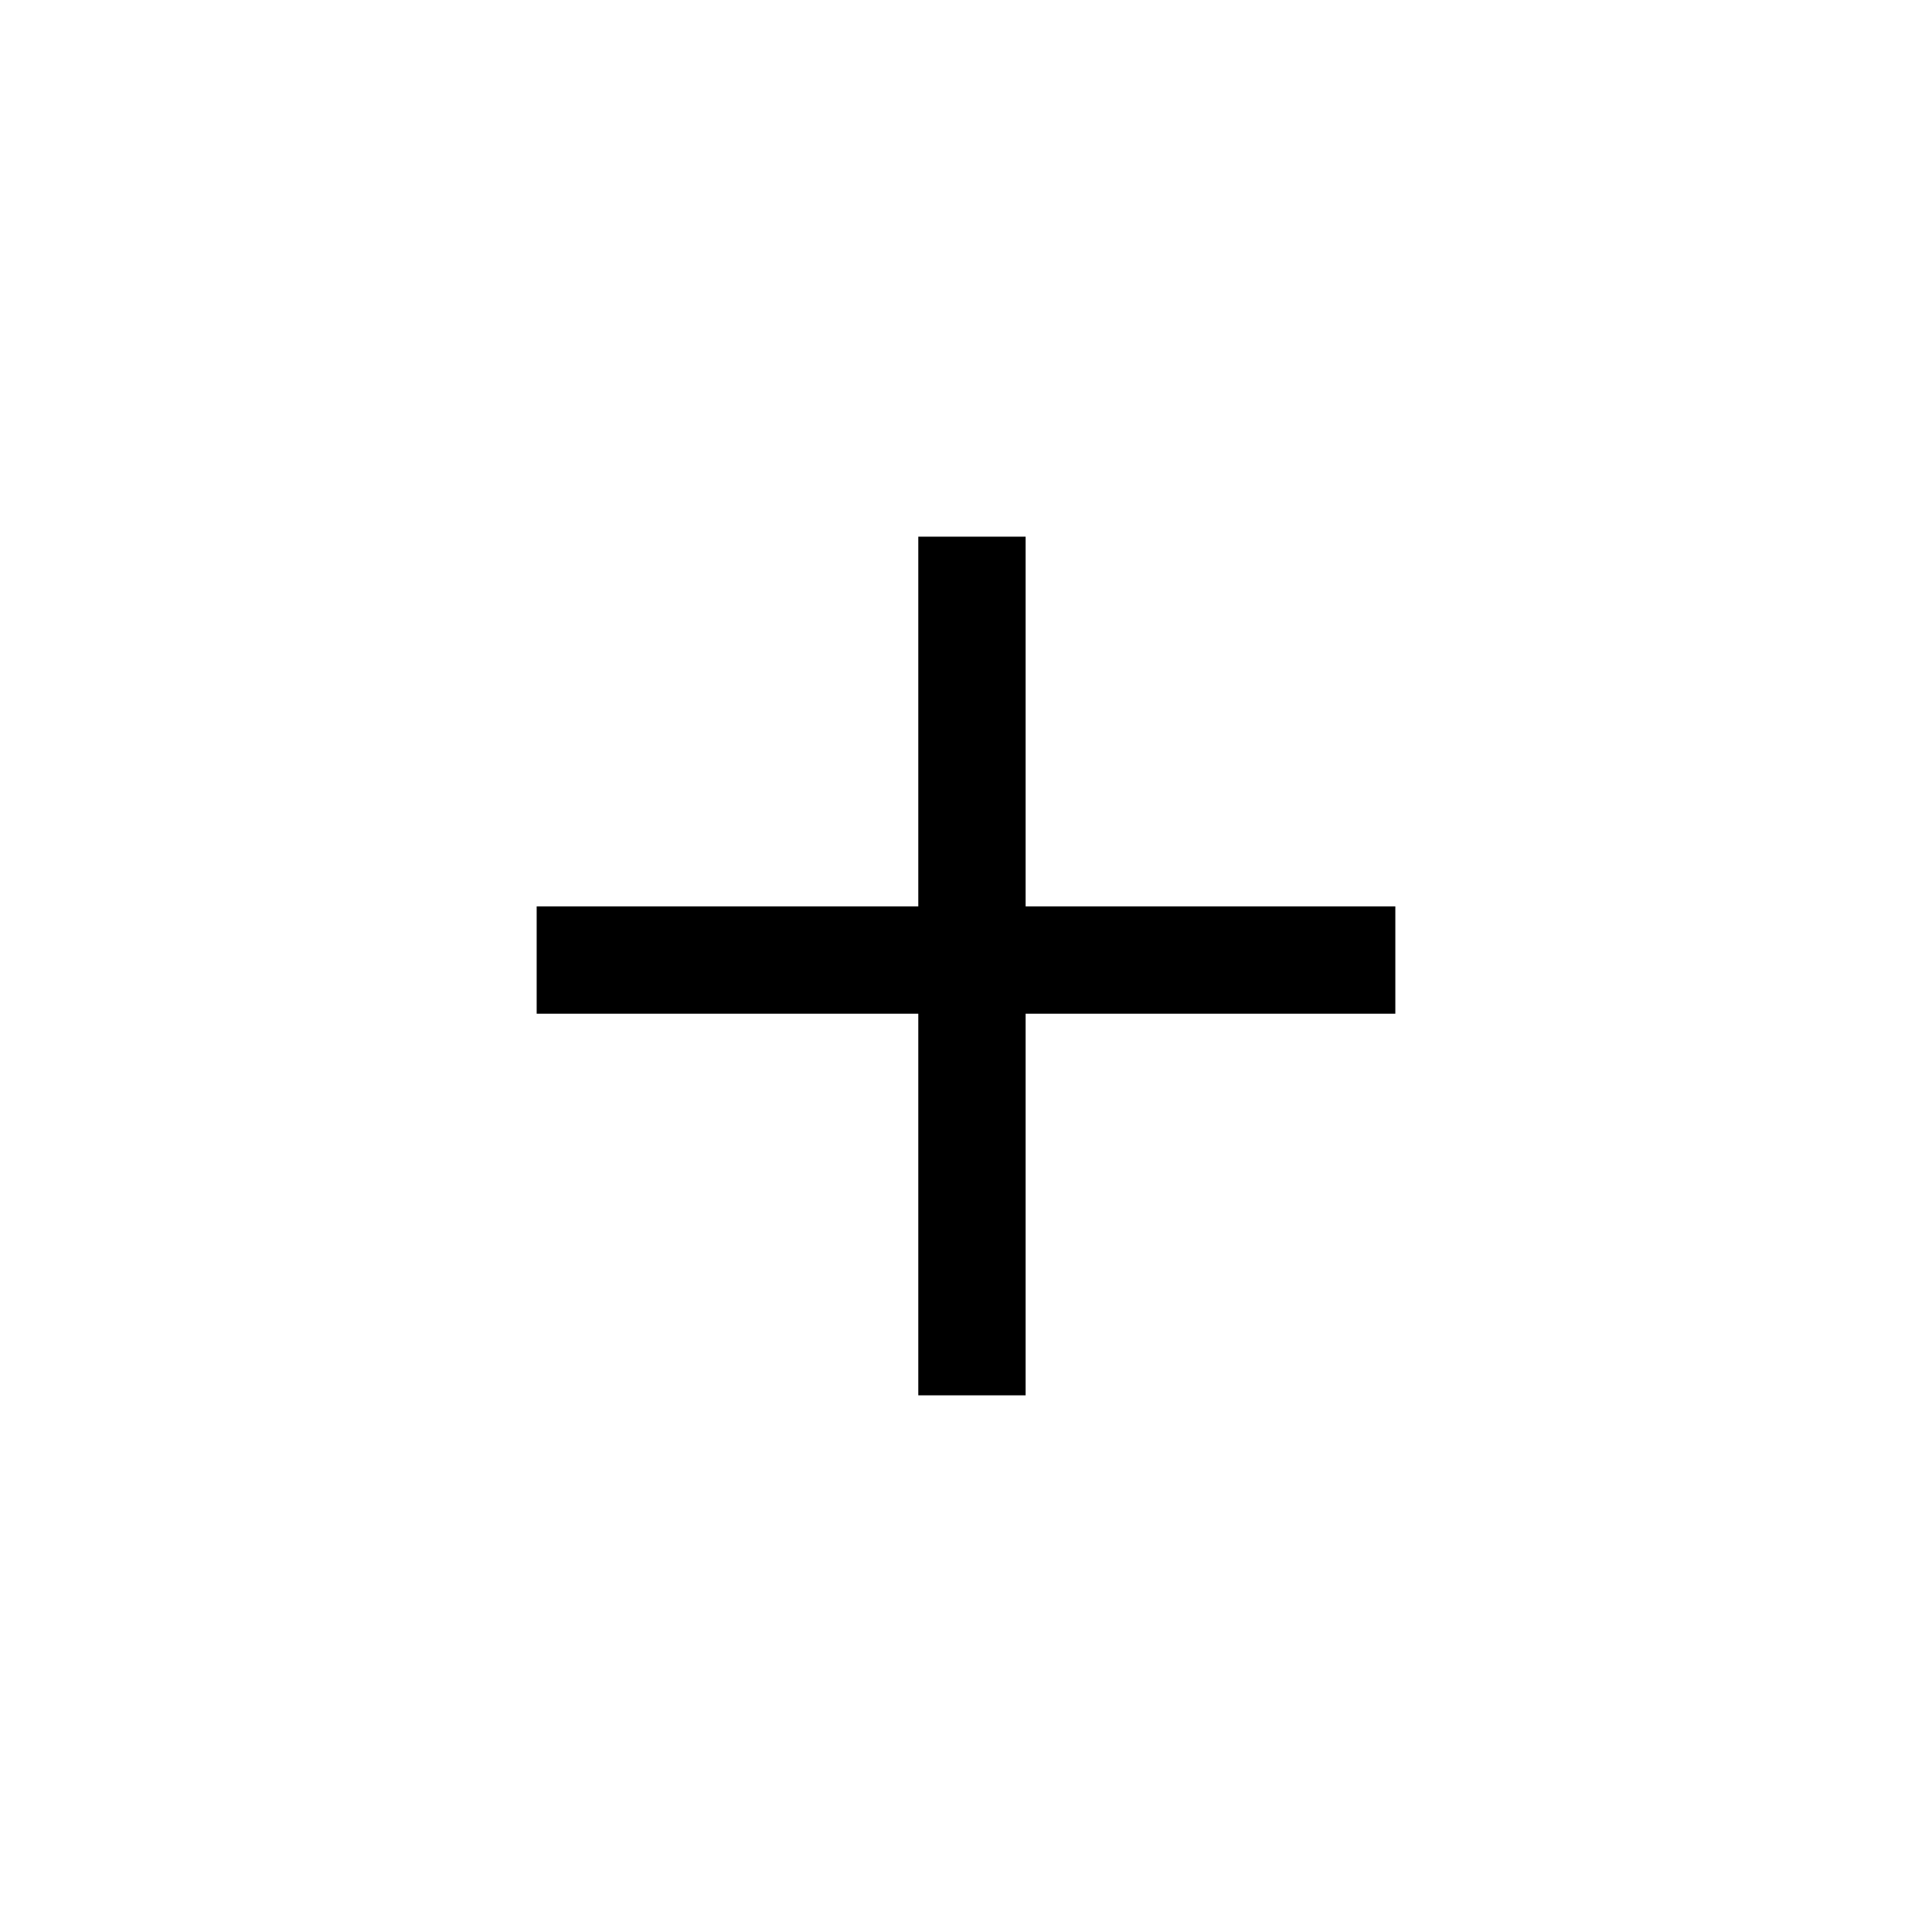
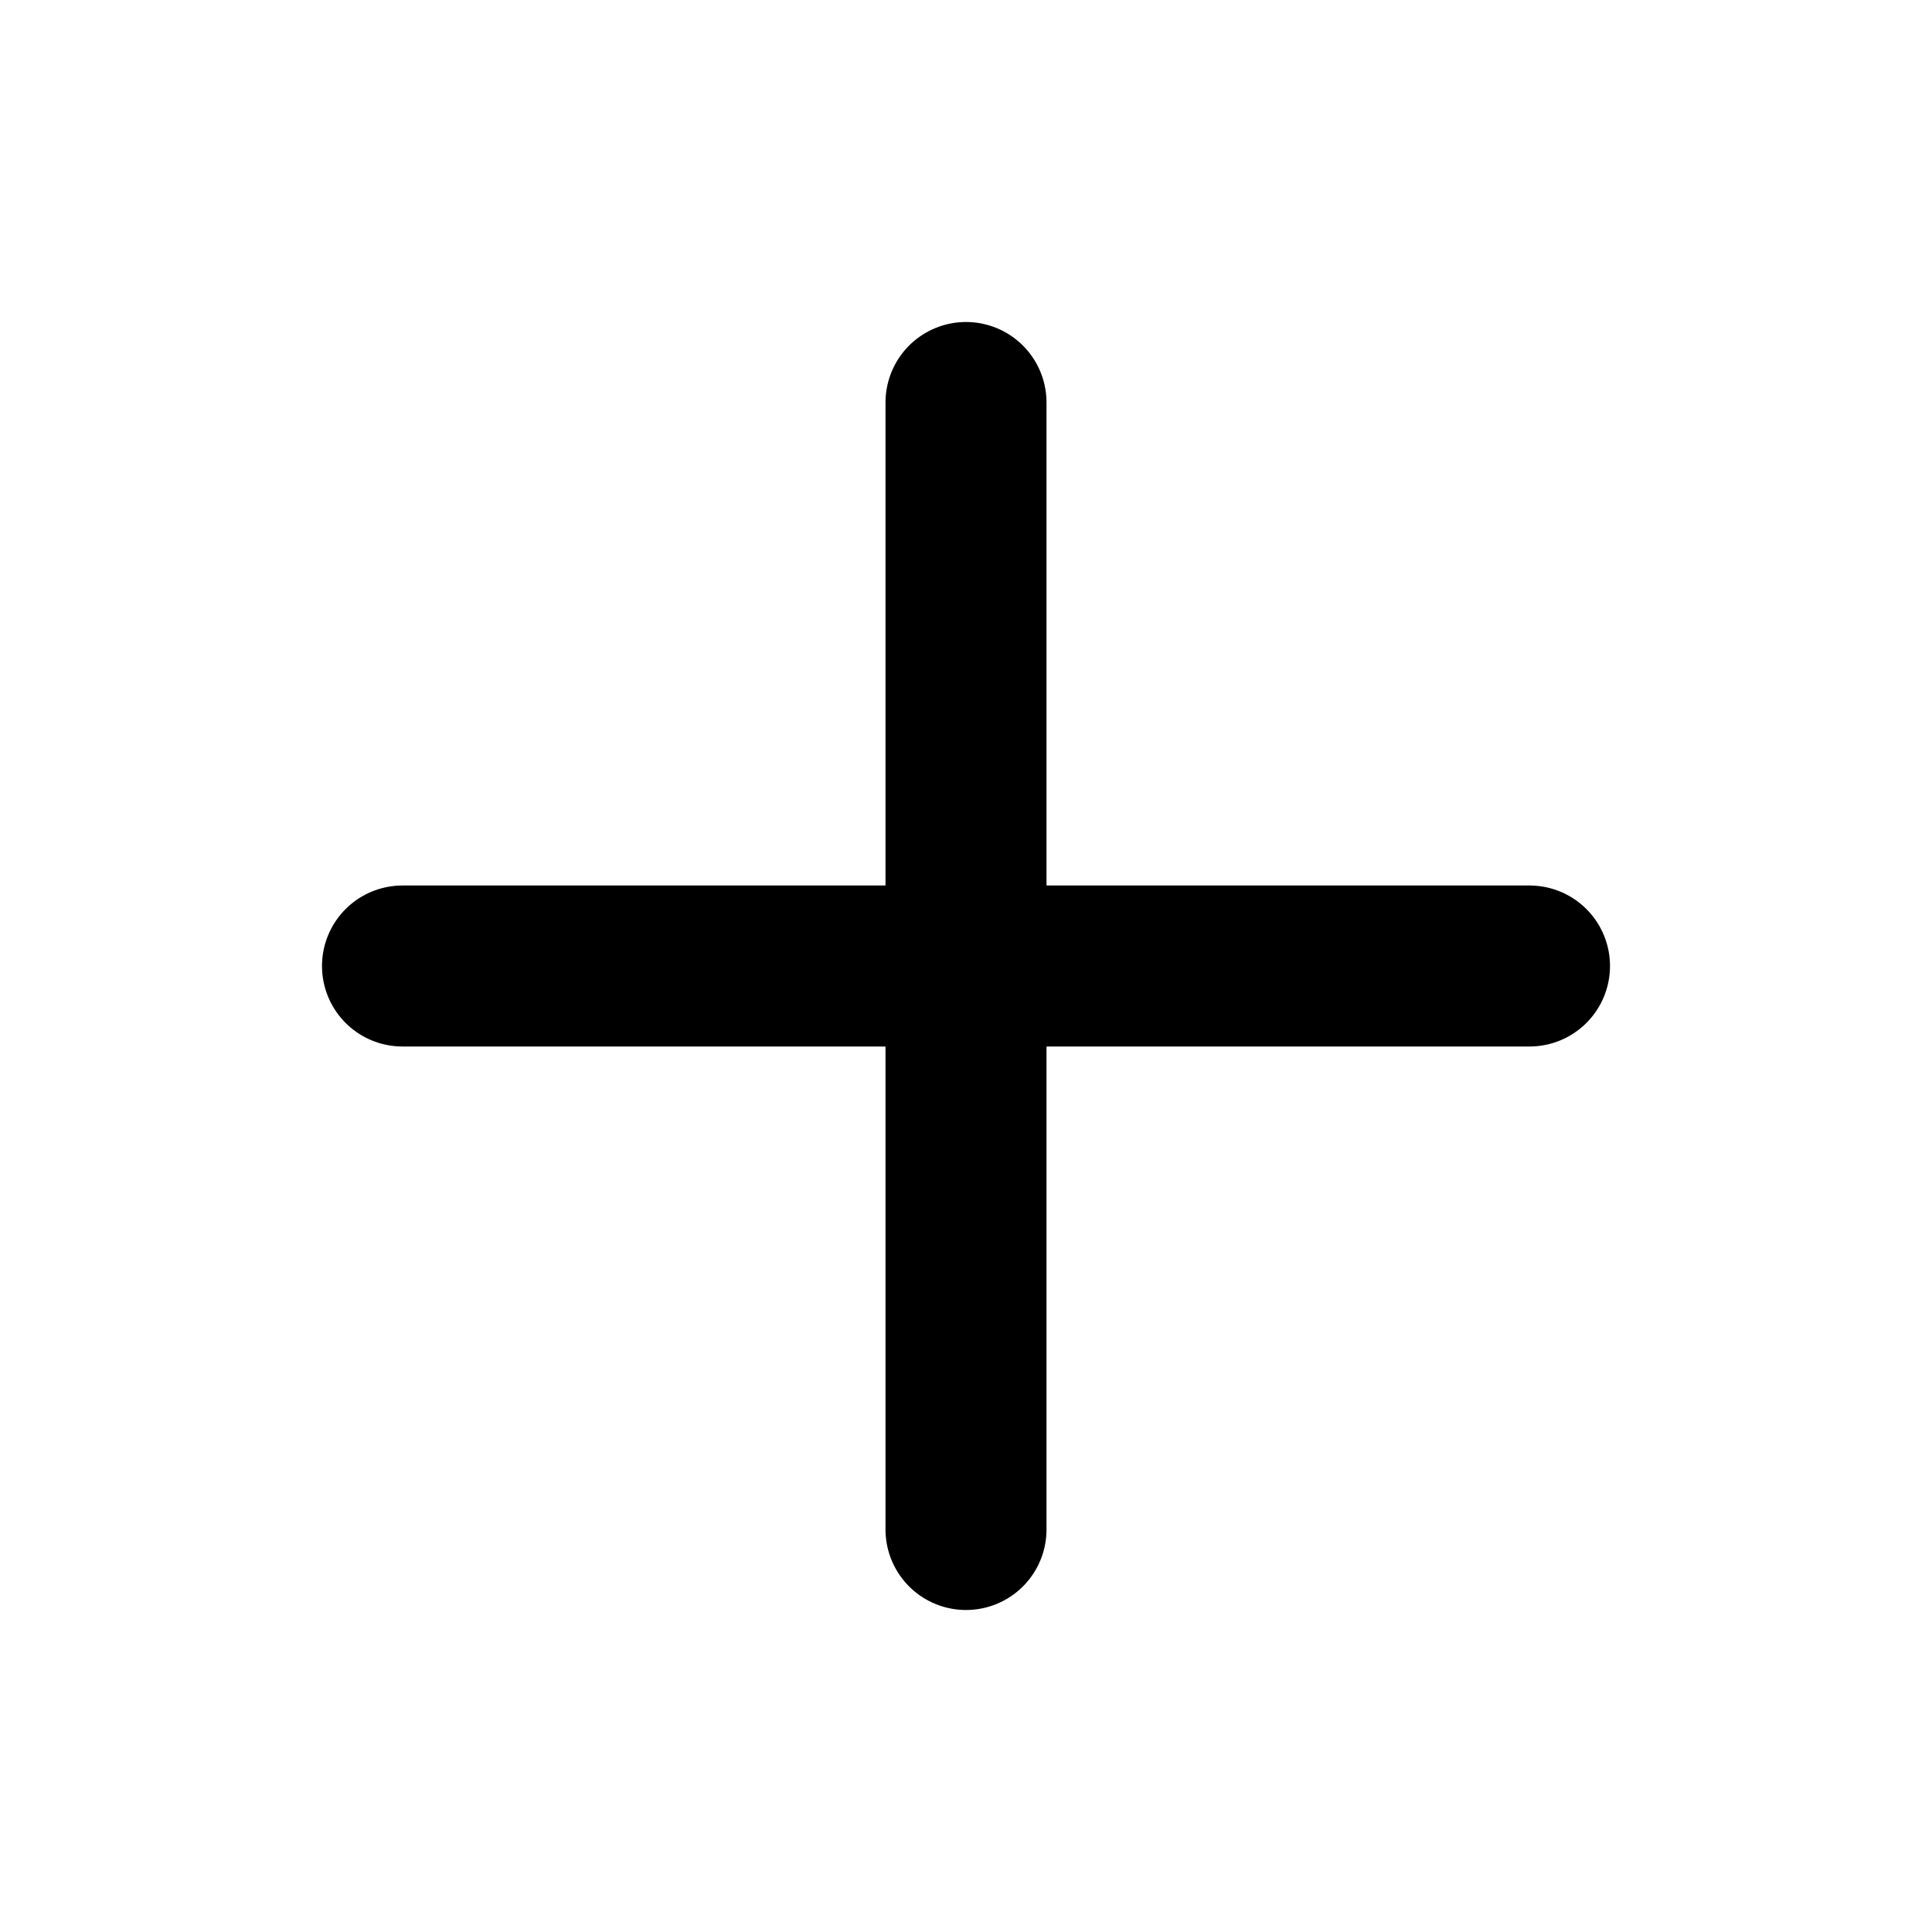
- <svg xmlns="http://www.w3.org/2000/svg" width="36" height="36" viewBox="0 0 36 36" fill="none">
-   <path d="M17.111 18.889V26H19.111V18.889H26V16.889H19.111V10H17.111V16.889H10V18.889H17.111Z" fill="black" />
+ <svg xmlns="http://www.w3.org/2000/svg" width="24" height="24" viewBox="0 0 24 24" fill="none" stroke="currentColor" stroke-width="2" stroke-linecap="round" stroke-linejoin="round" class="feather feather-plus">
+   <line x1="12" y1="5" x2="12" y2="19" />
+   <line x1="5" y1="12" x2="19" y2="12" />
</svg>
